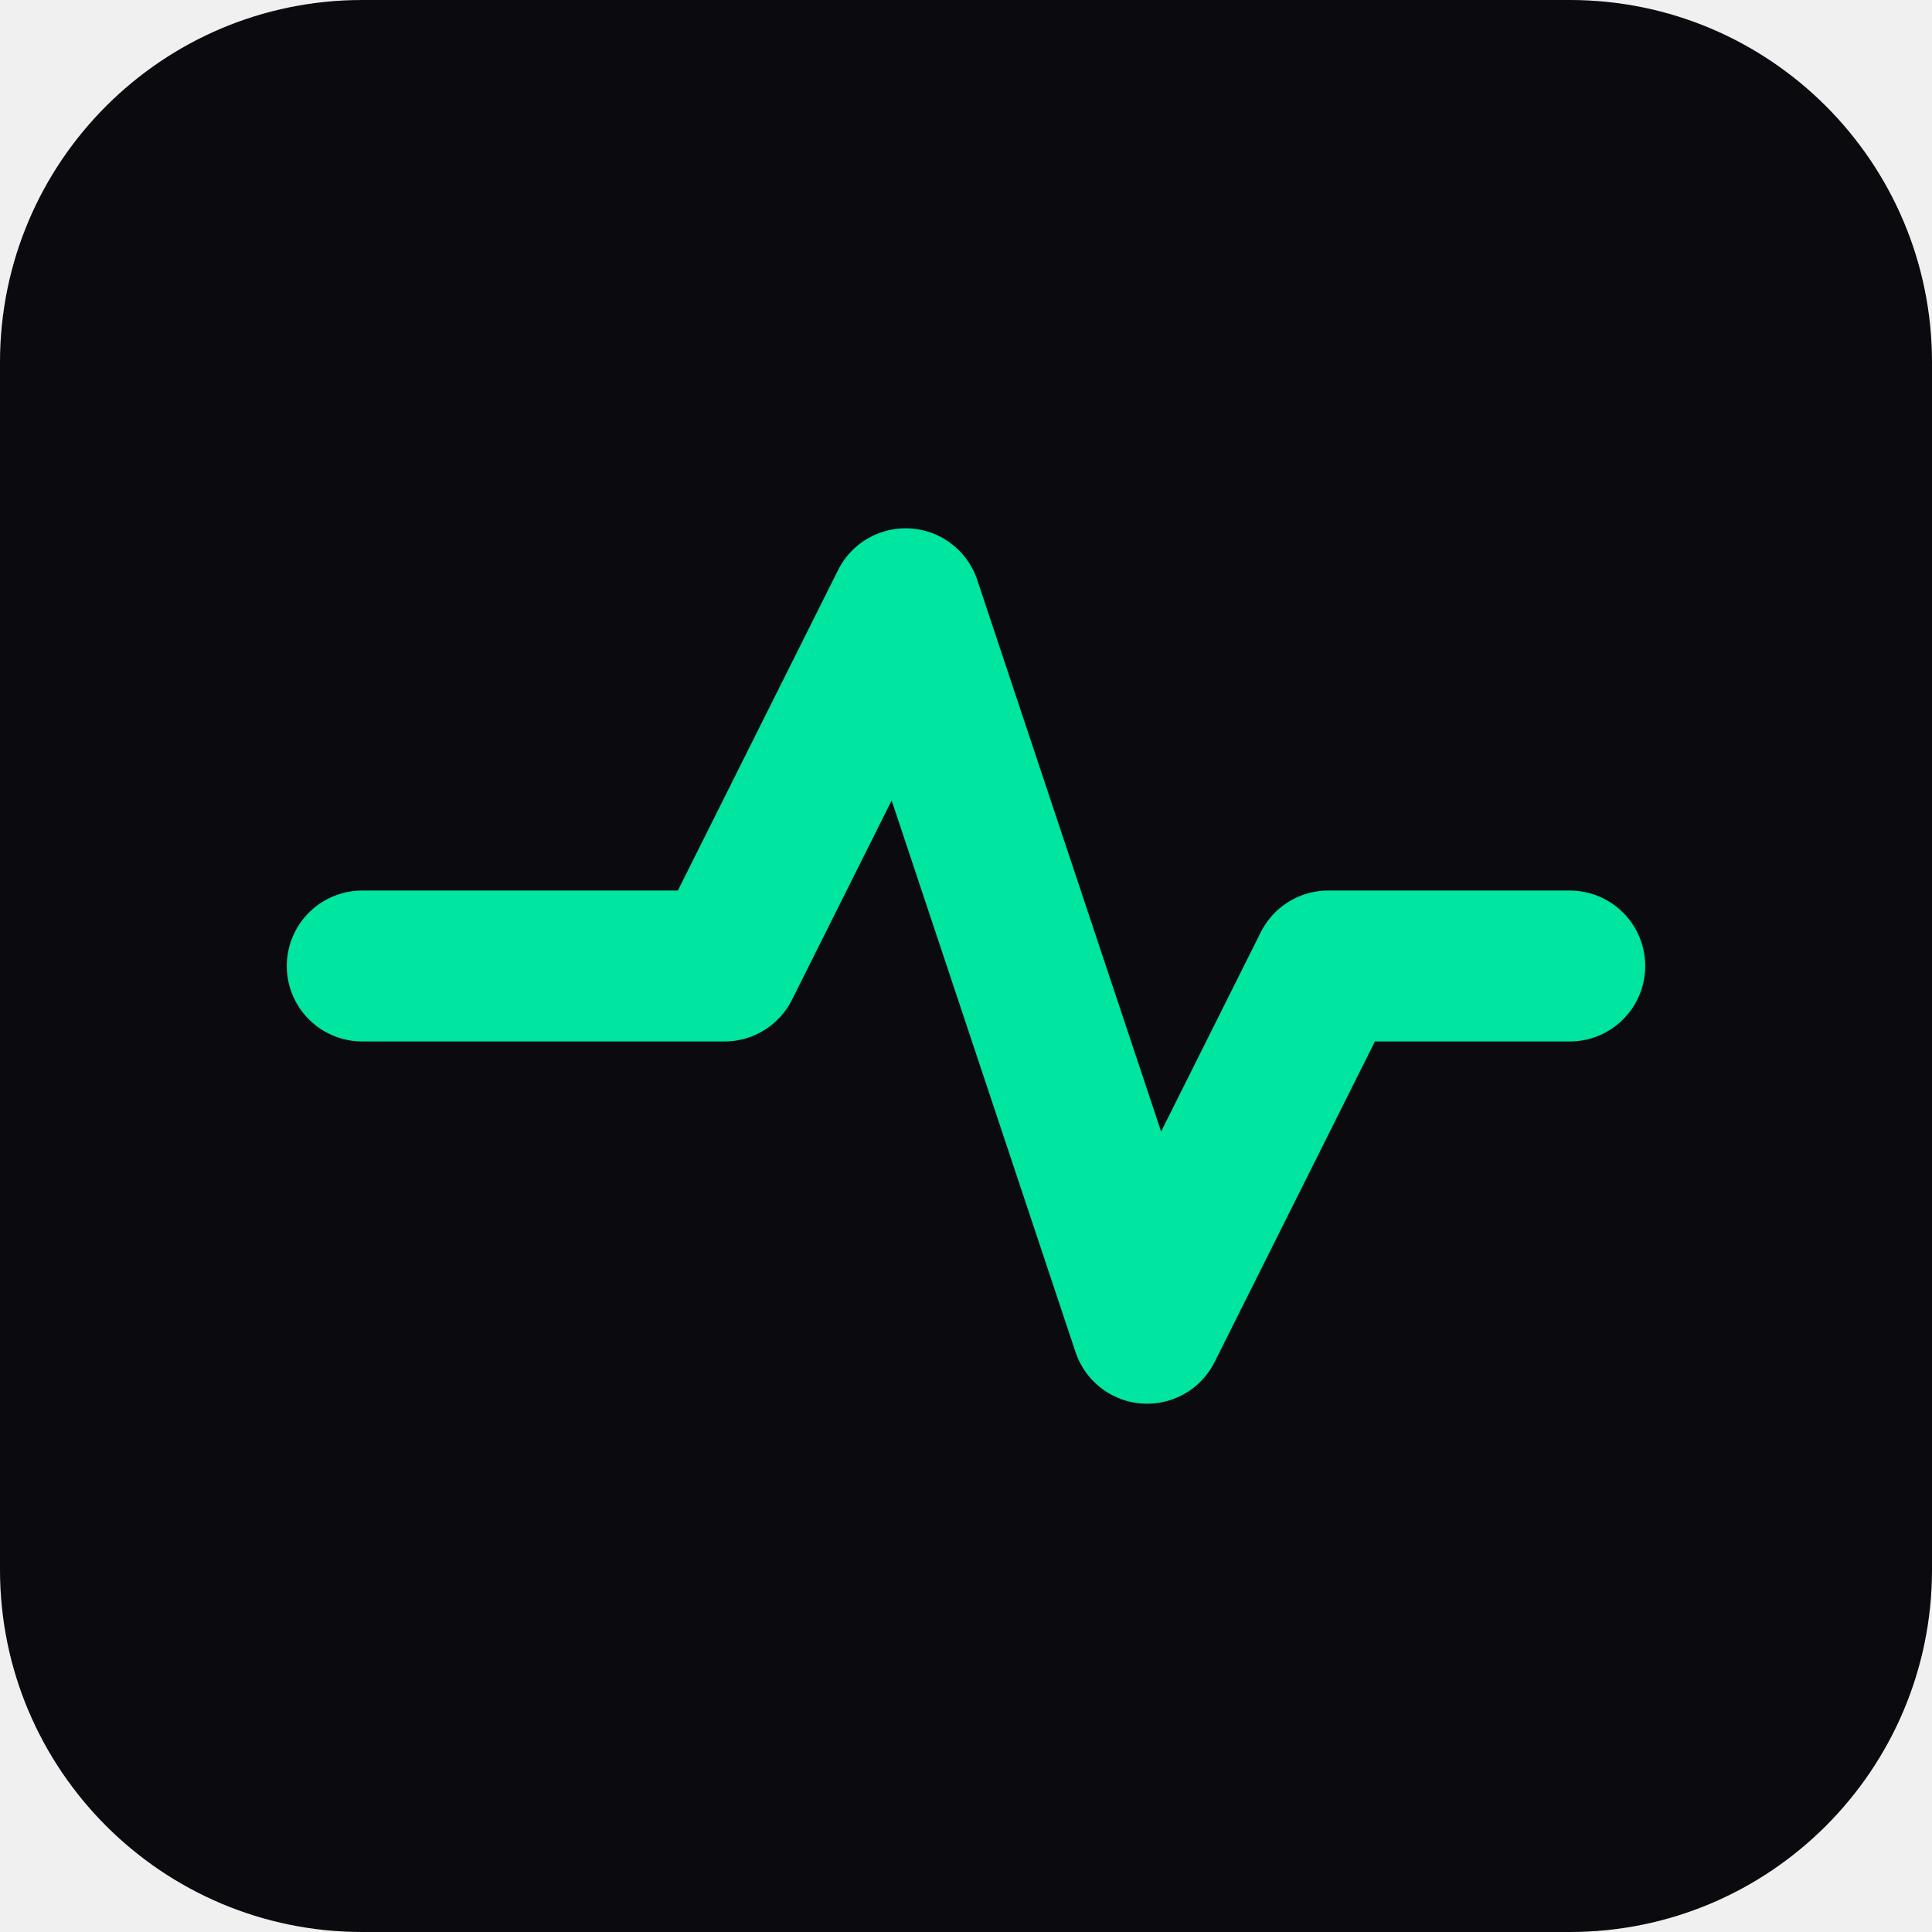
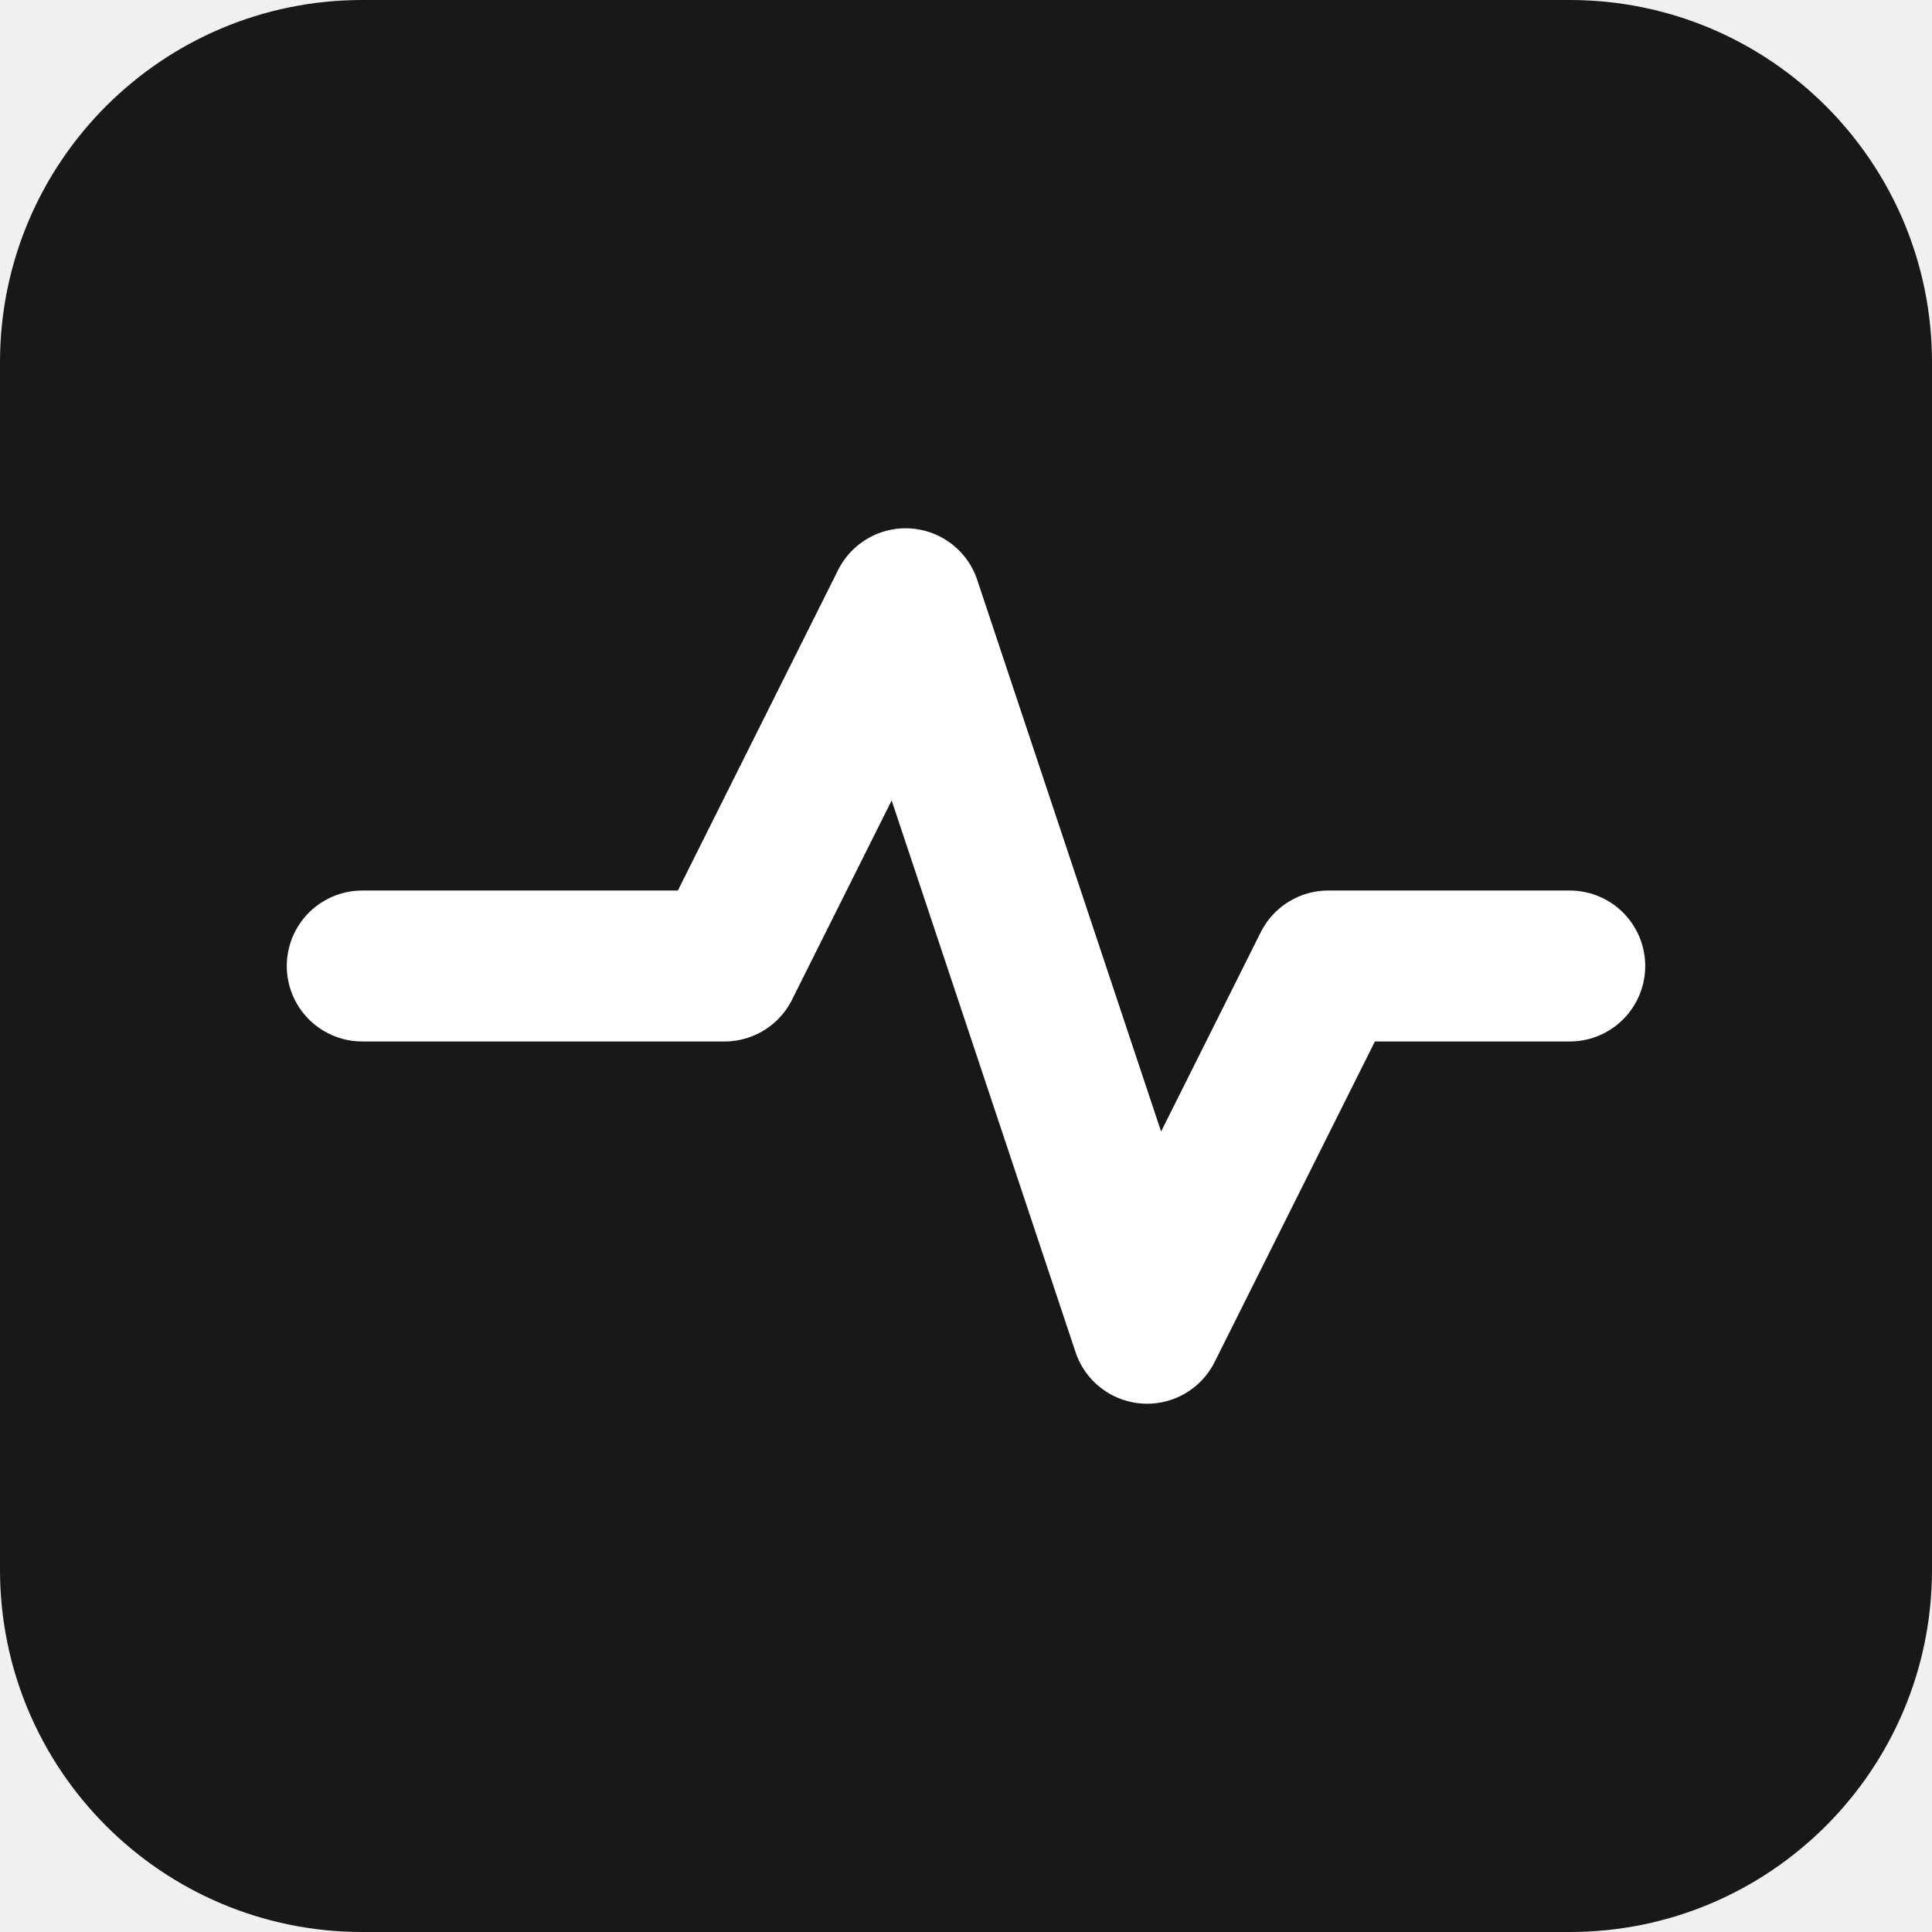
<svg xmlns="http://www.w3.org/2000/svg" viewBox="0 0 32 32">
-   <rect width="32" height="32" rx="6" fill="#0a0a0f" />
-   <path d="M6 16h6l3-6 4 12 3-6h4" stroke="#00e5a0" stroke-width="2.5" fill="none" stroke-linecap="round" stroke-linejoin="round" />
+   <rect width="32" height="32" rx="6" fill="#18181B" />
+   <path d="M6 16h6l3-6 4 12 3-6h4" stroke="#FFFFFF" stroke-width="2.5" fill="none" stroke-linecap="round" stroke-linejoin="round" />
</svg>
